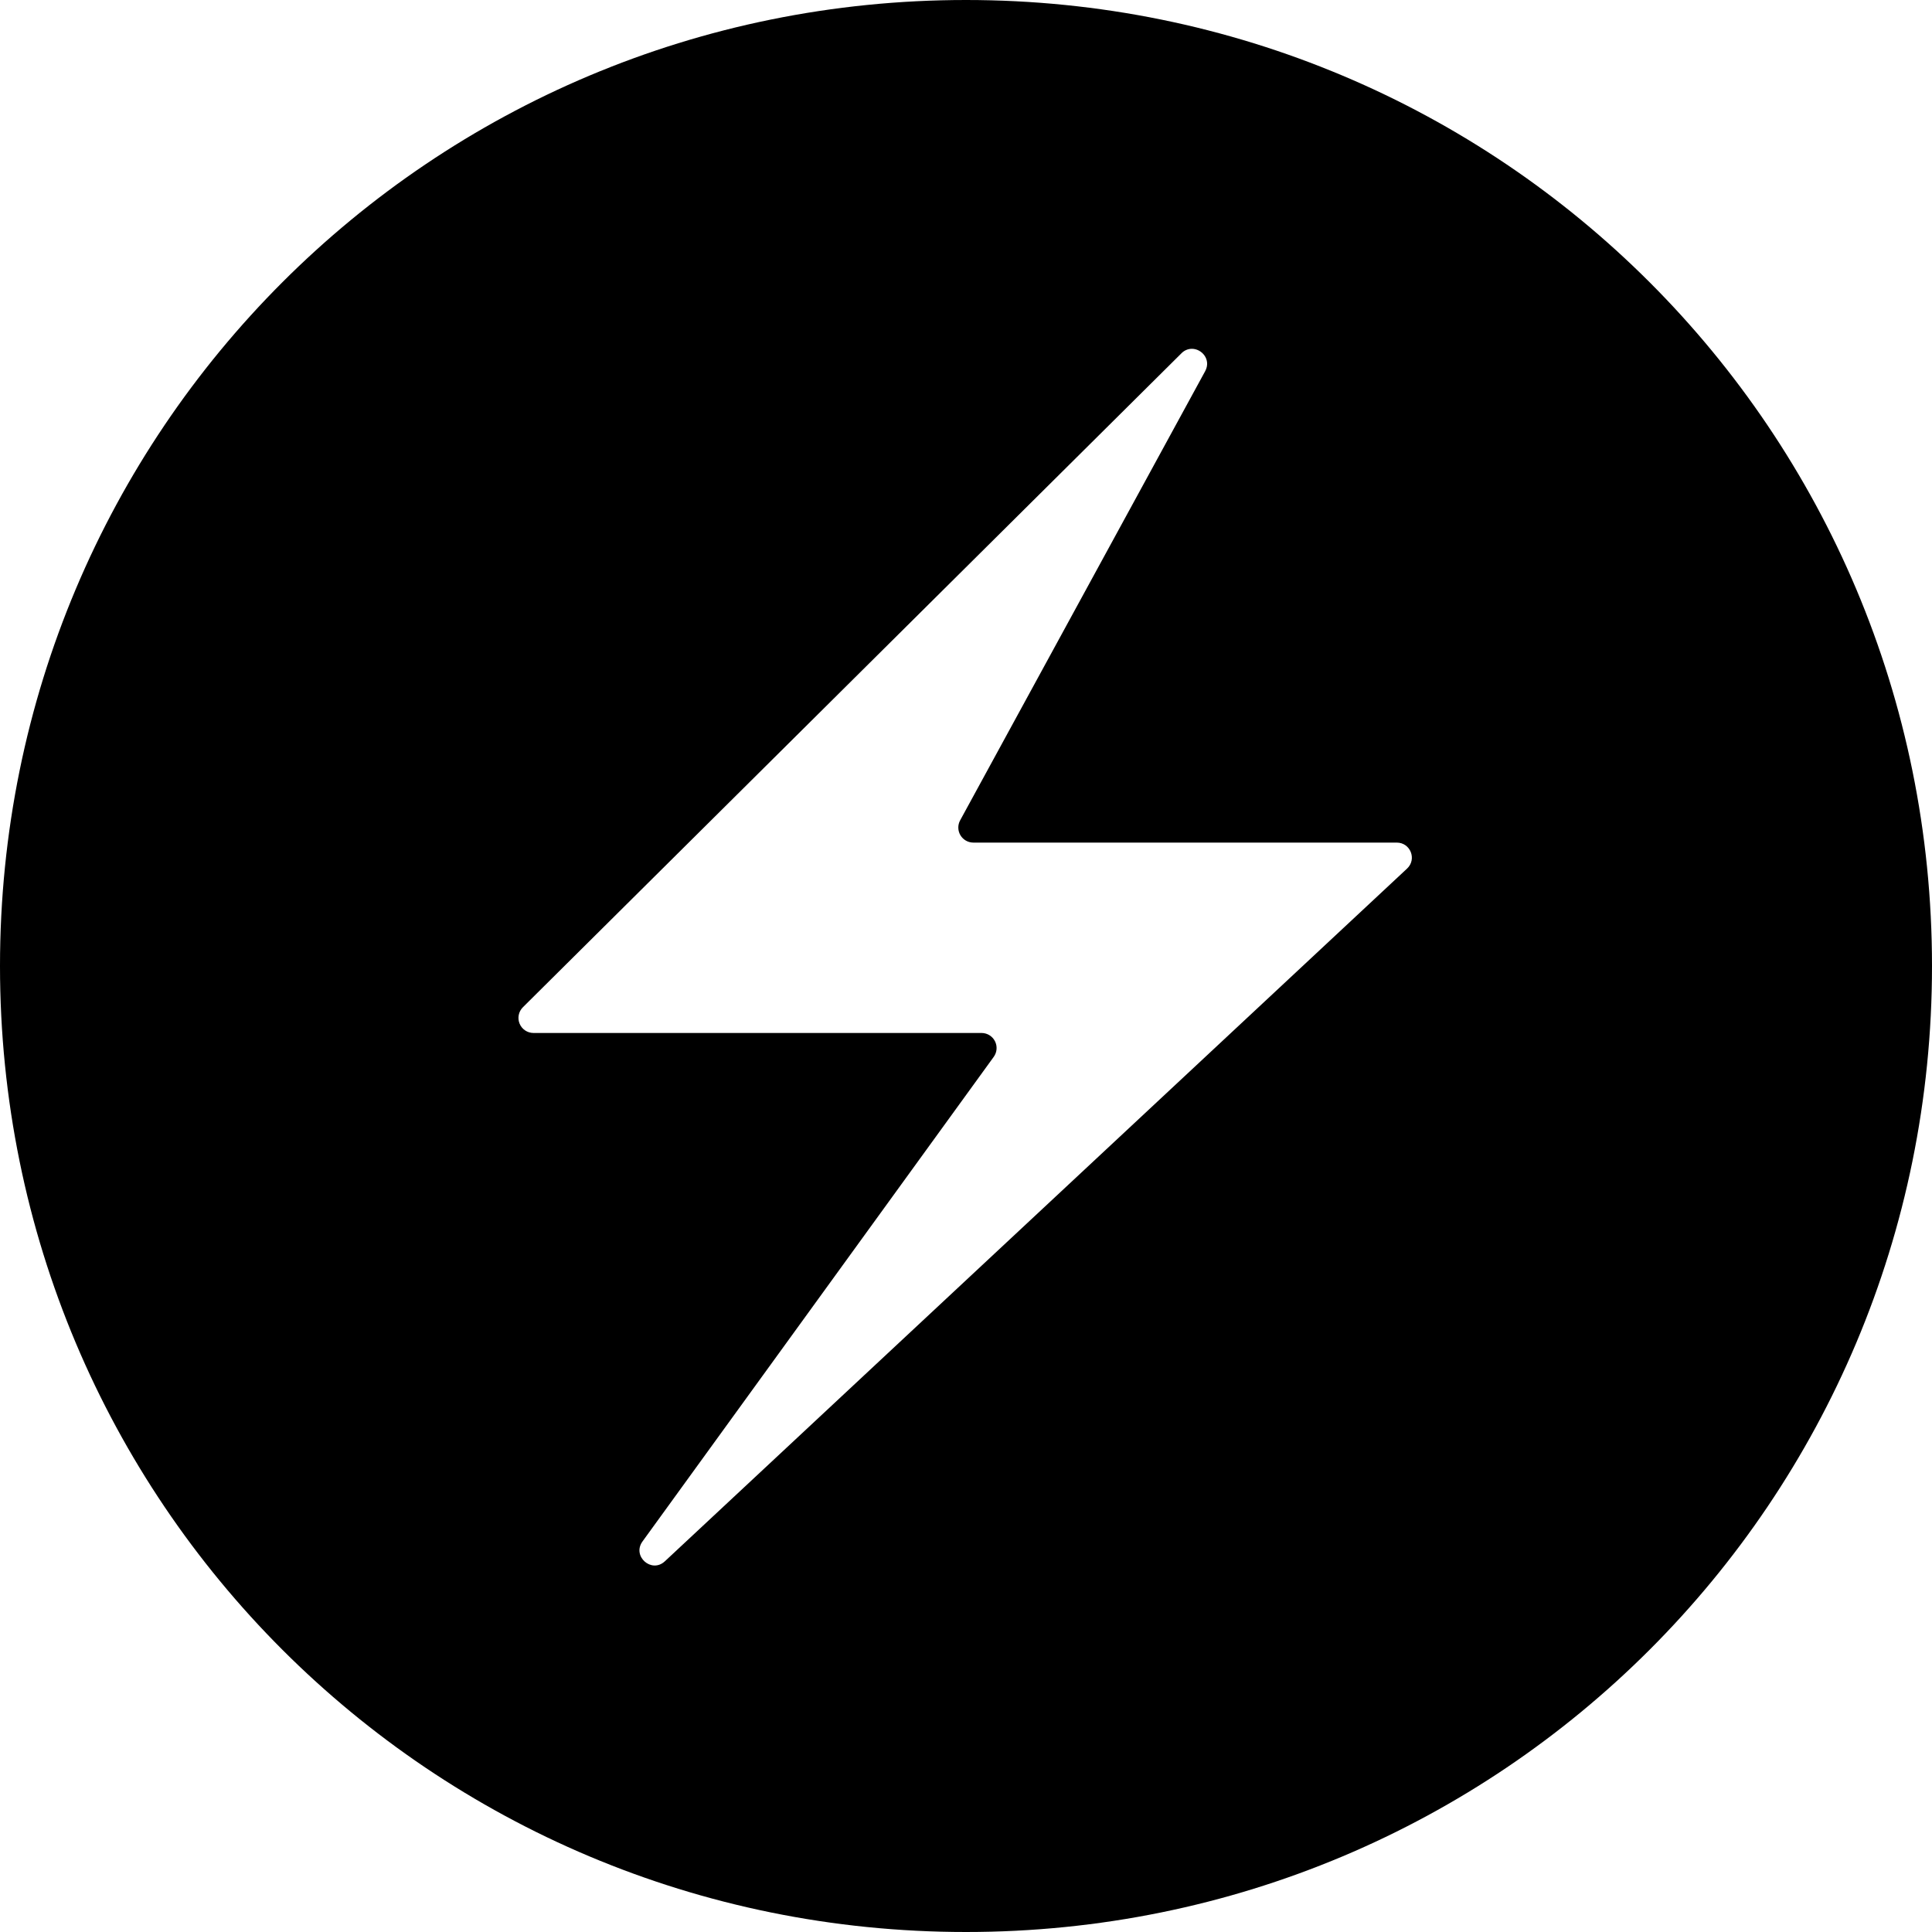
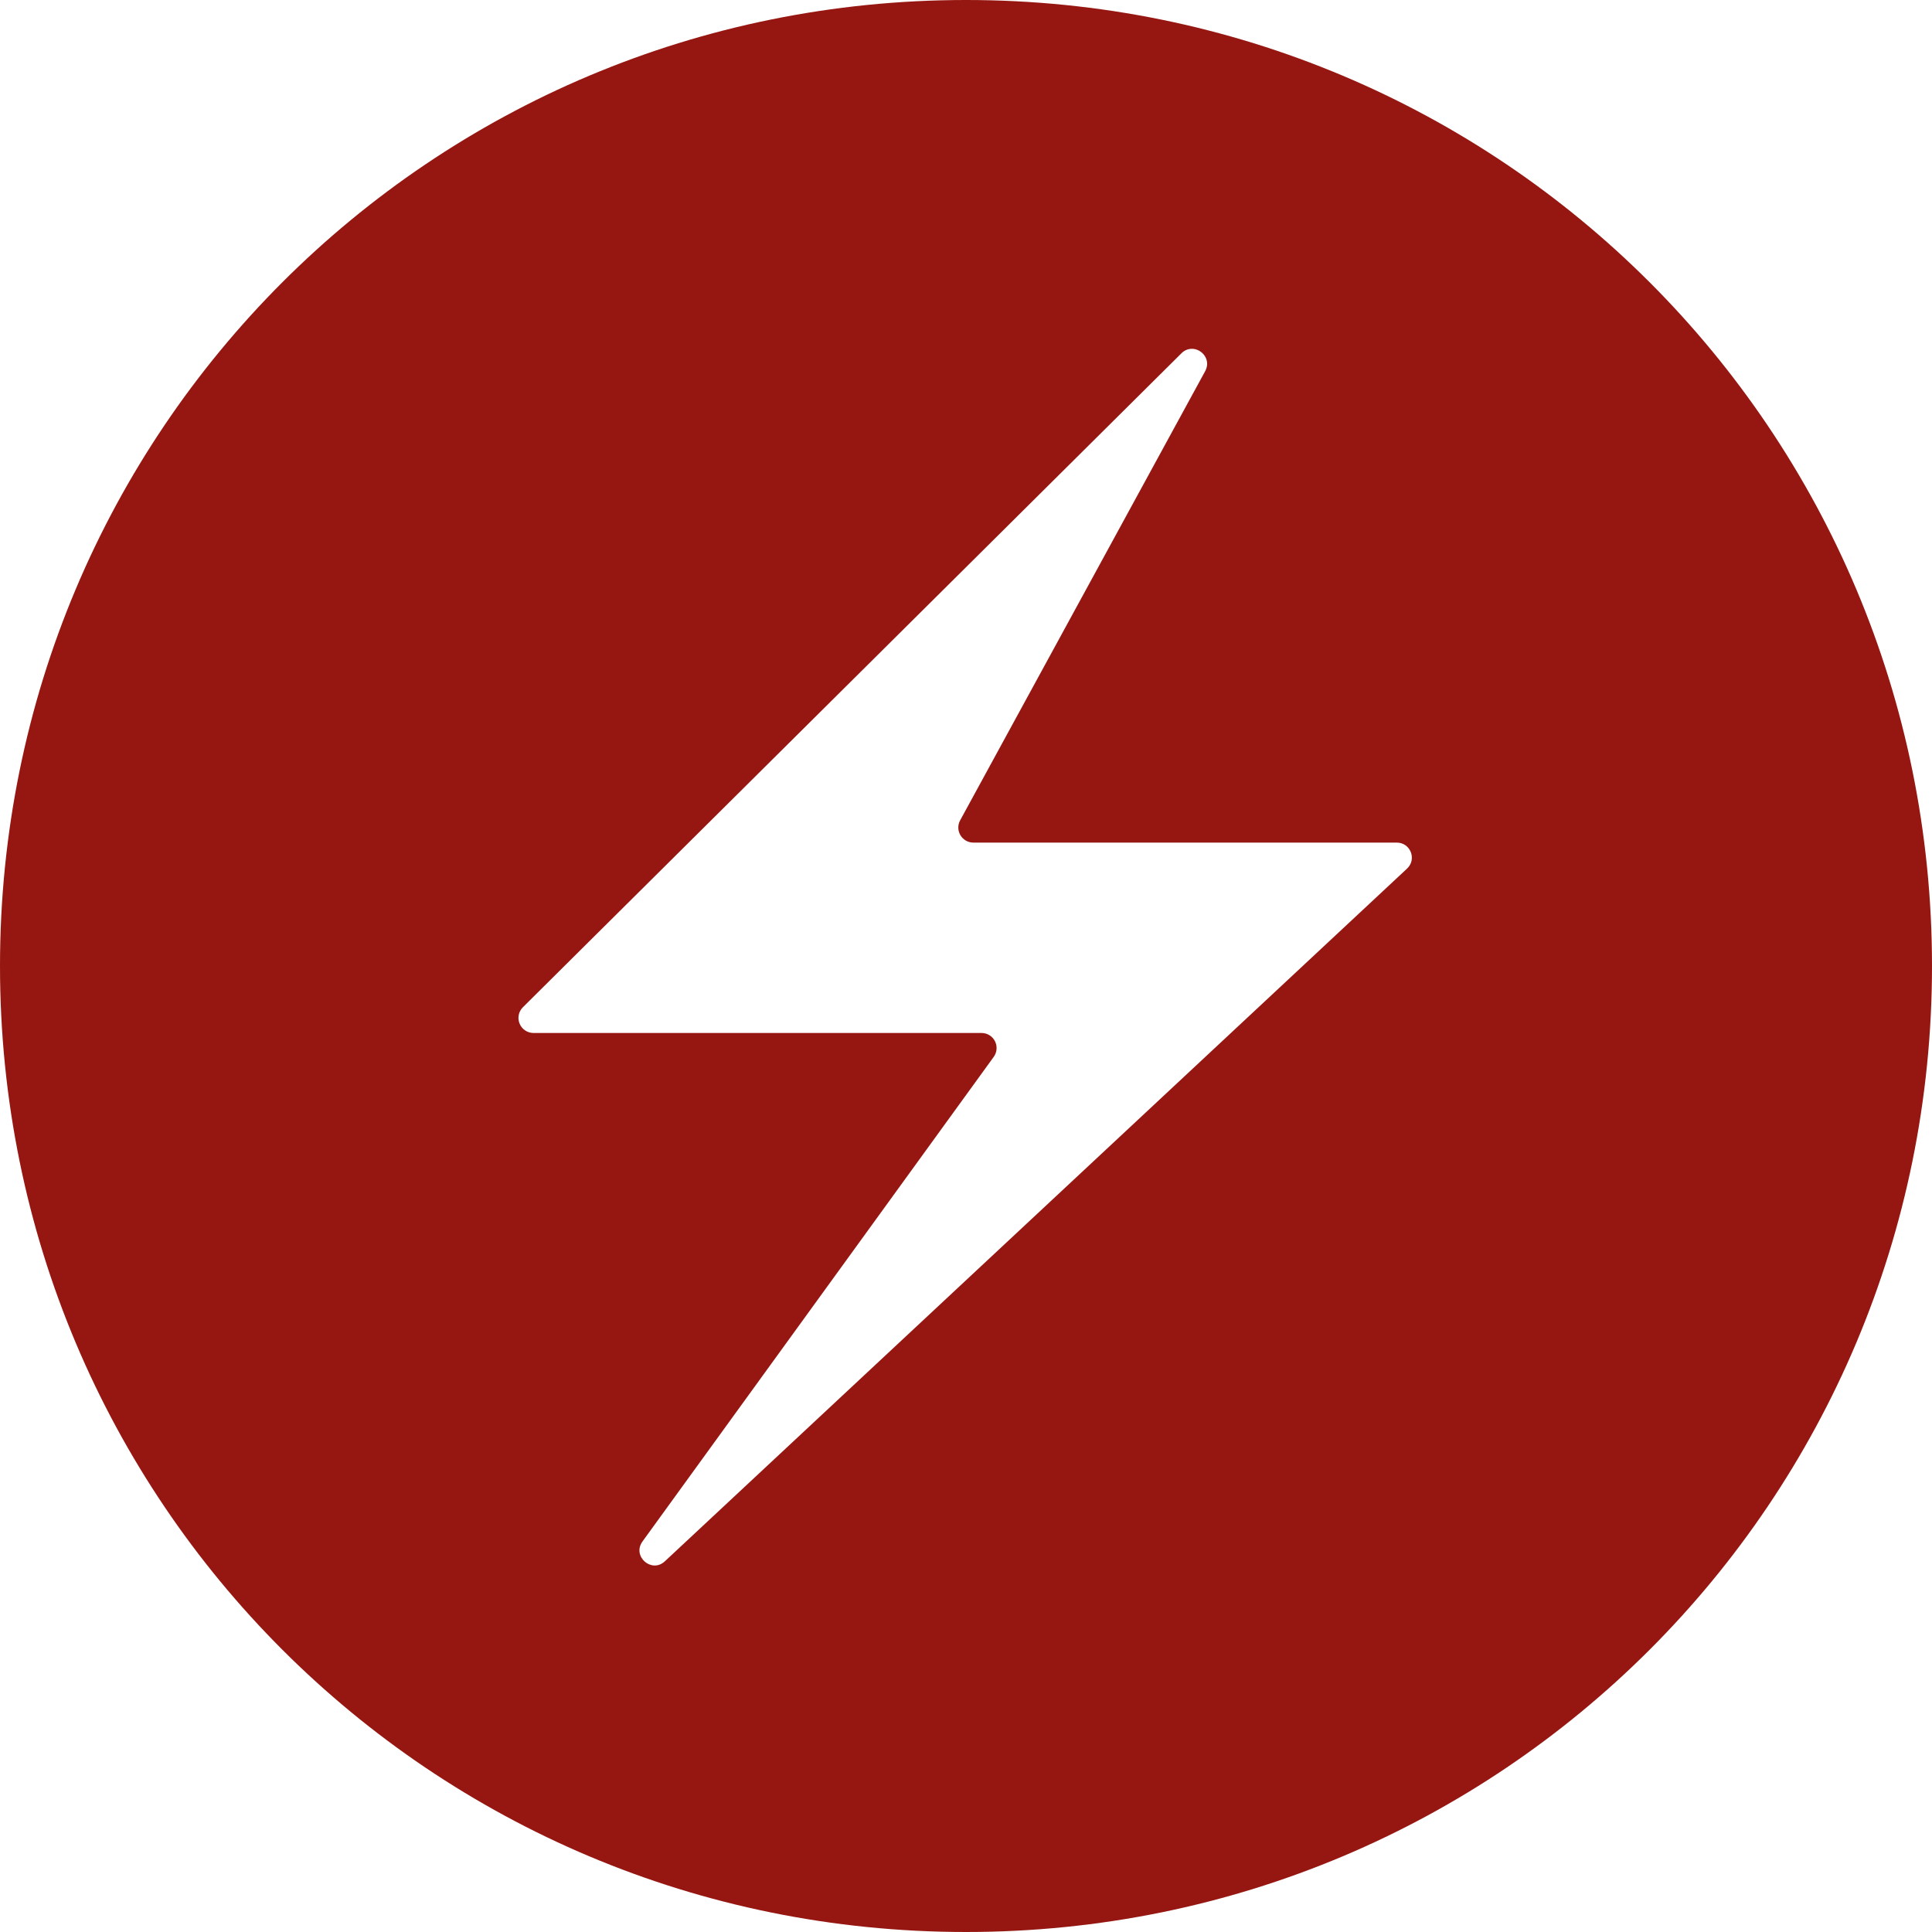
- <svg xmlns="http://www.w3.org/2000/svg" role="img" viewBox="0 0 24 24">
+ <svg xmlns="http://www.w3.org/2000/svg" role="img" viewBox="0 0 24 24" fill="rgb(150, 23, 17)">
  <path d="M12 0C5.352 0 0 5.352 0 12s5.352 12 12 12 12-5.352 12-12S18.648 0 12 0zm2.8 4.333c.13-.004.248.136.171.278l-3.044 5.58a.187.187 0 00.164.276h5.26c.17 0 .252.207.128.323l-9.22 8.605c-.165.154-.41-.063-.278-.246l4.364-6.021a.187.187 0 00-.151-.296H6.627a.187.187 0 01-.131-.32l8.18-8.123a.182.182 0 01.125-.056z" />
</svg>
